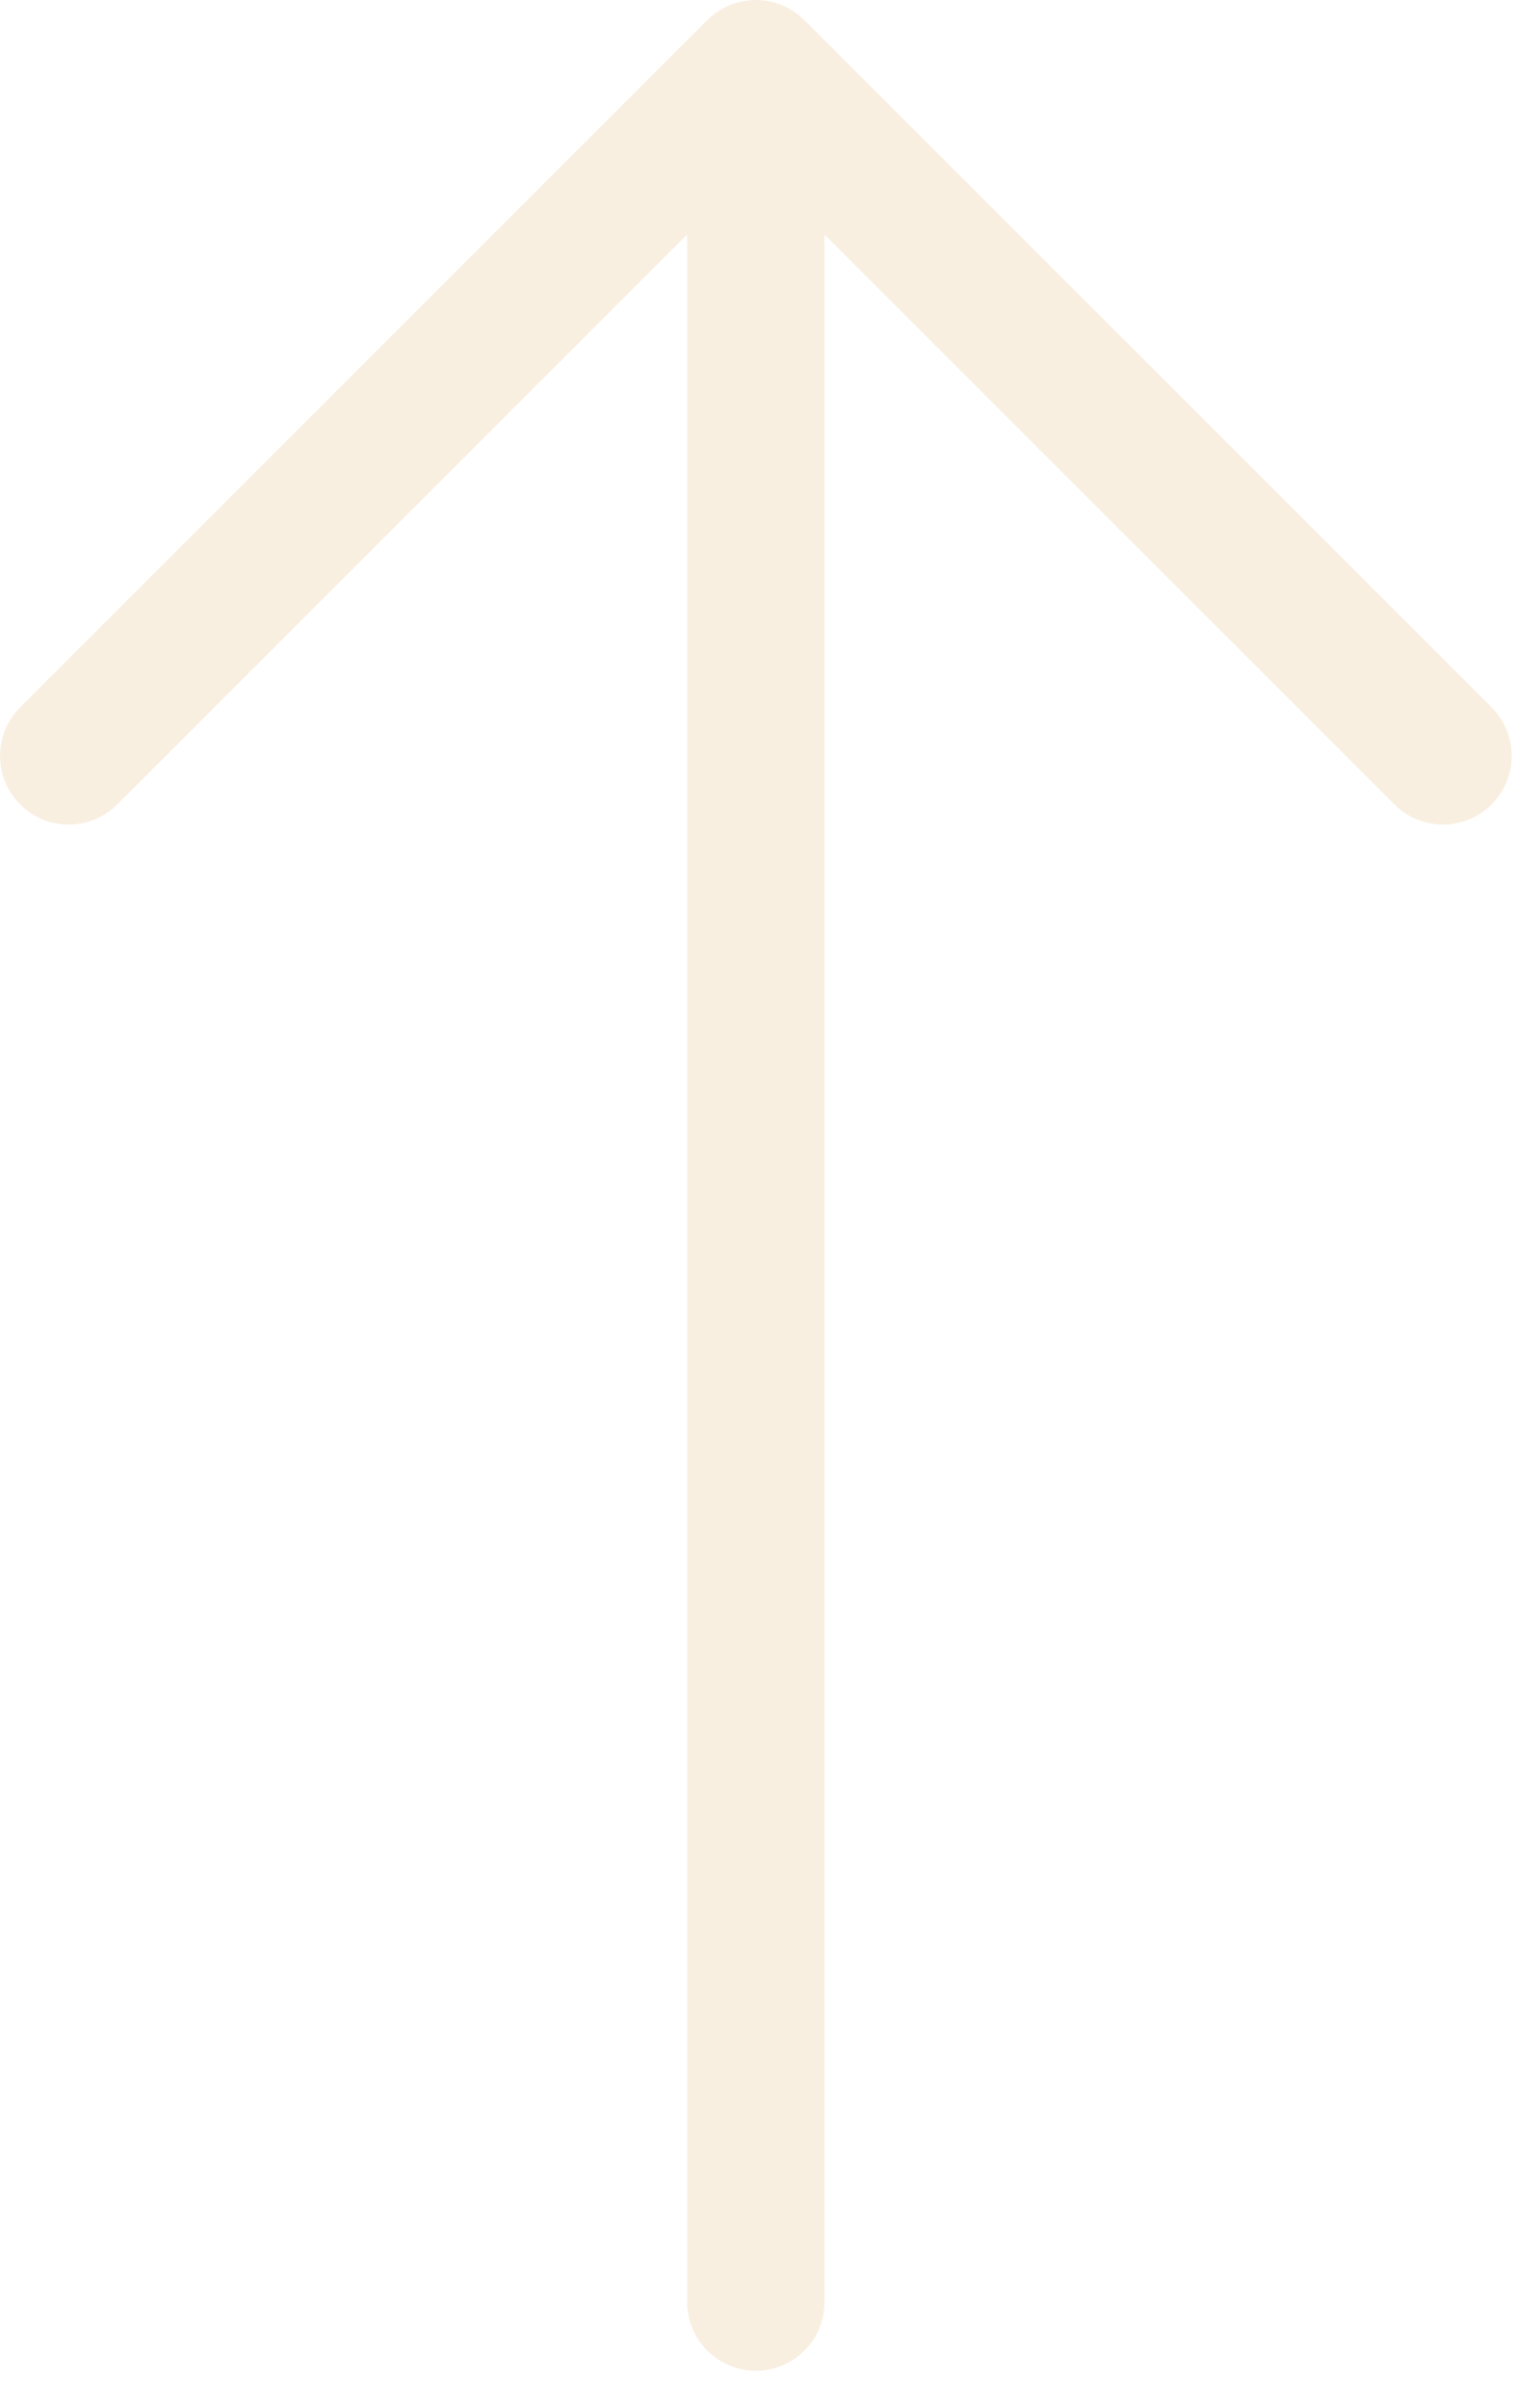
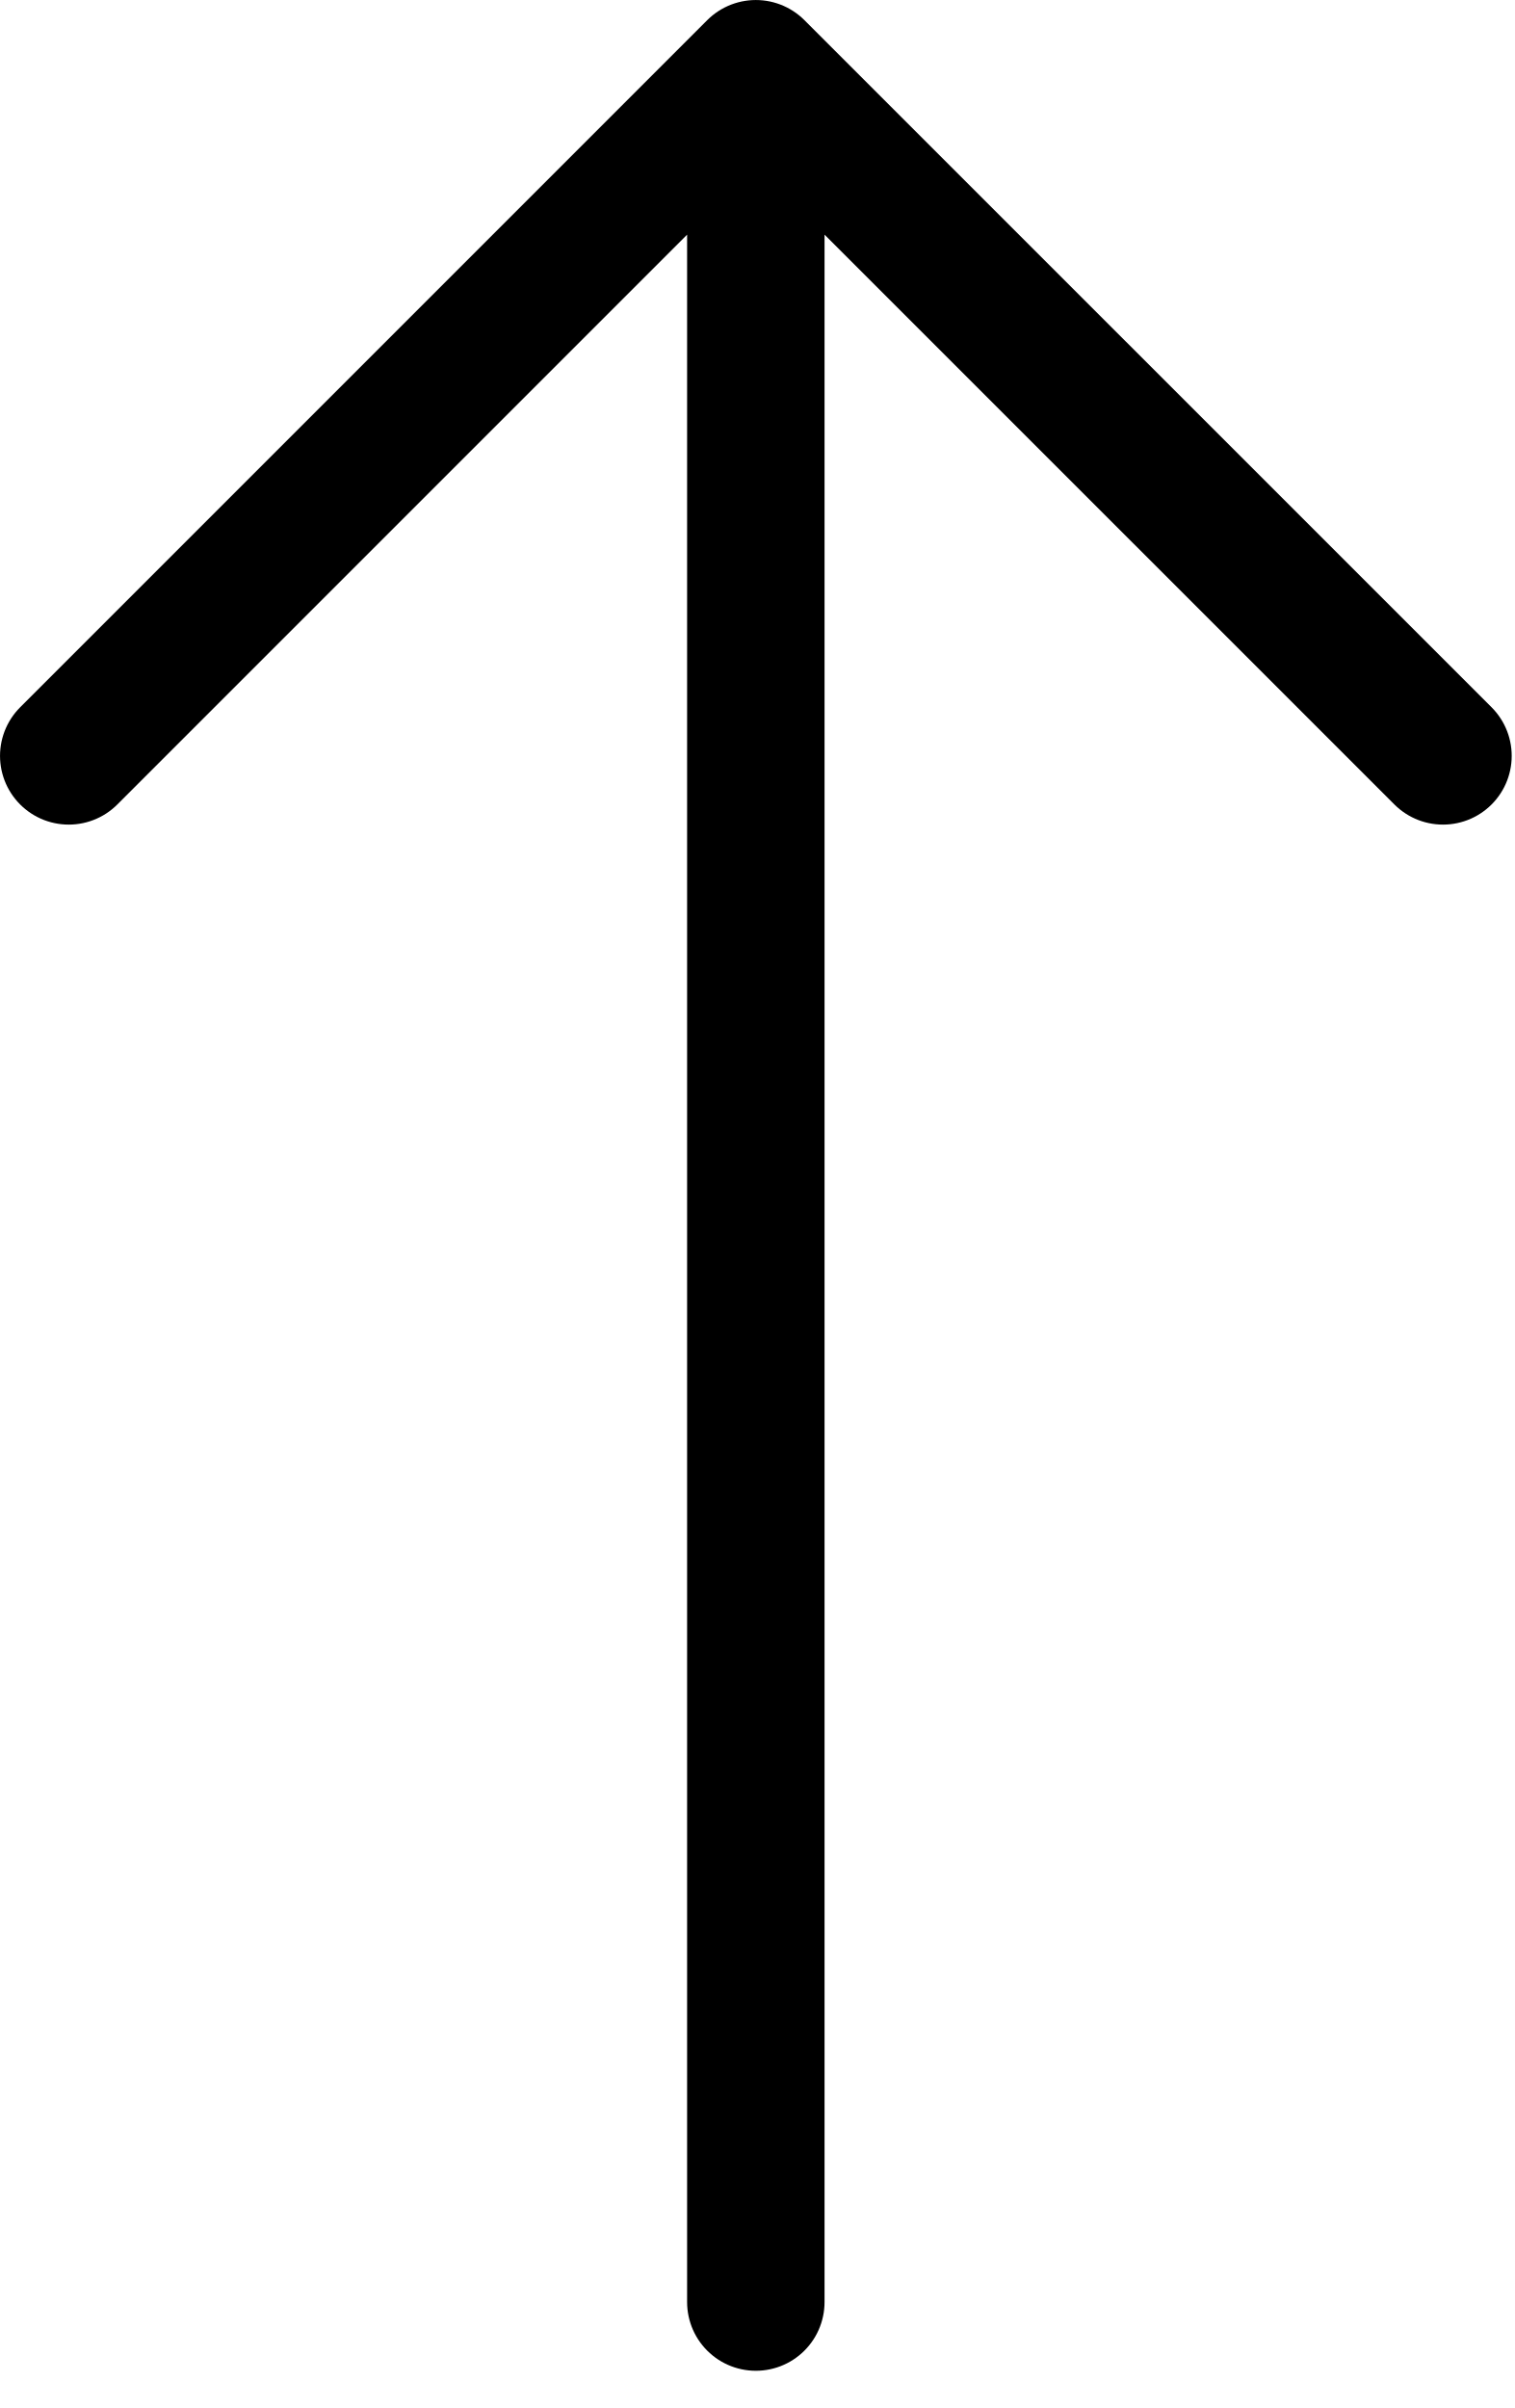
<svg xmlns="http://www.w3.org/2000/svg" width="39" height="62" viewBox="0 0 39 62" fill="none">
-   <path d="M19.462 1.77V59.272M19.462 1.77L37.156 19.462M19.462 1.77L1.77 19.462" stroke="#F9EFE1" stroke-width="3.539" stroke-linecap="round" stroke-linejoin="round" />
+   <path d="M19.462 1.77V59.272M19.462 1.77L37.156 19.462M19.462 1.77L1.77 19.462" stroke="black" stroke-width="3.539" stroke-linecap="round" stroke-linejoin="round" />
</svg>
